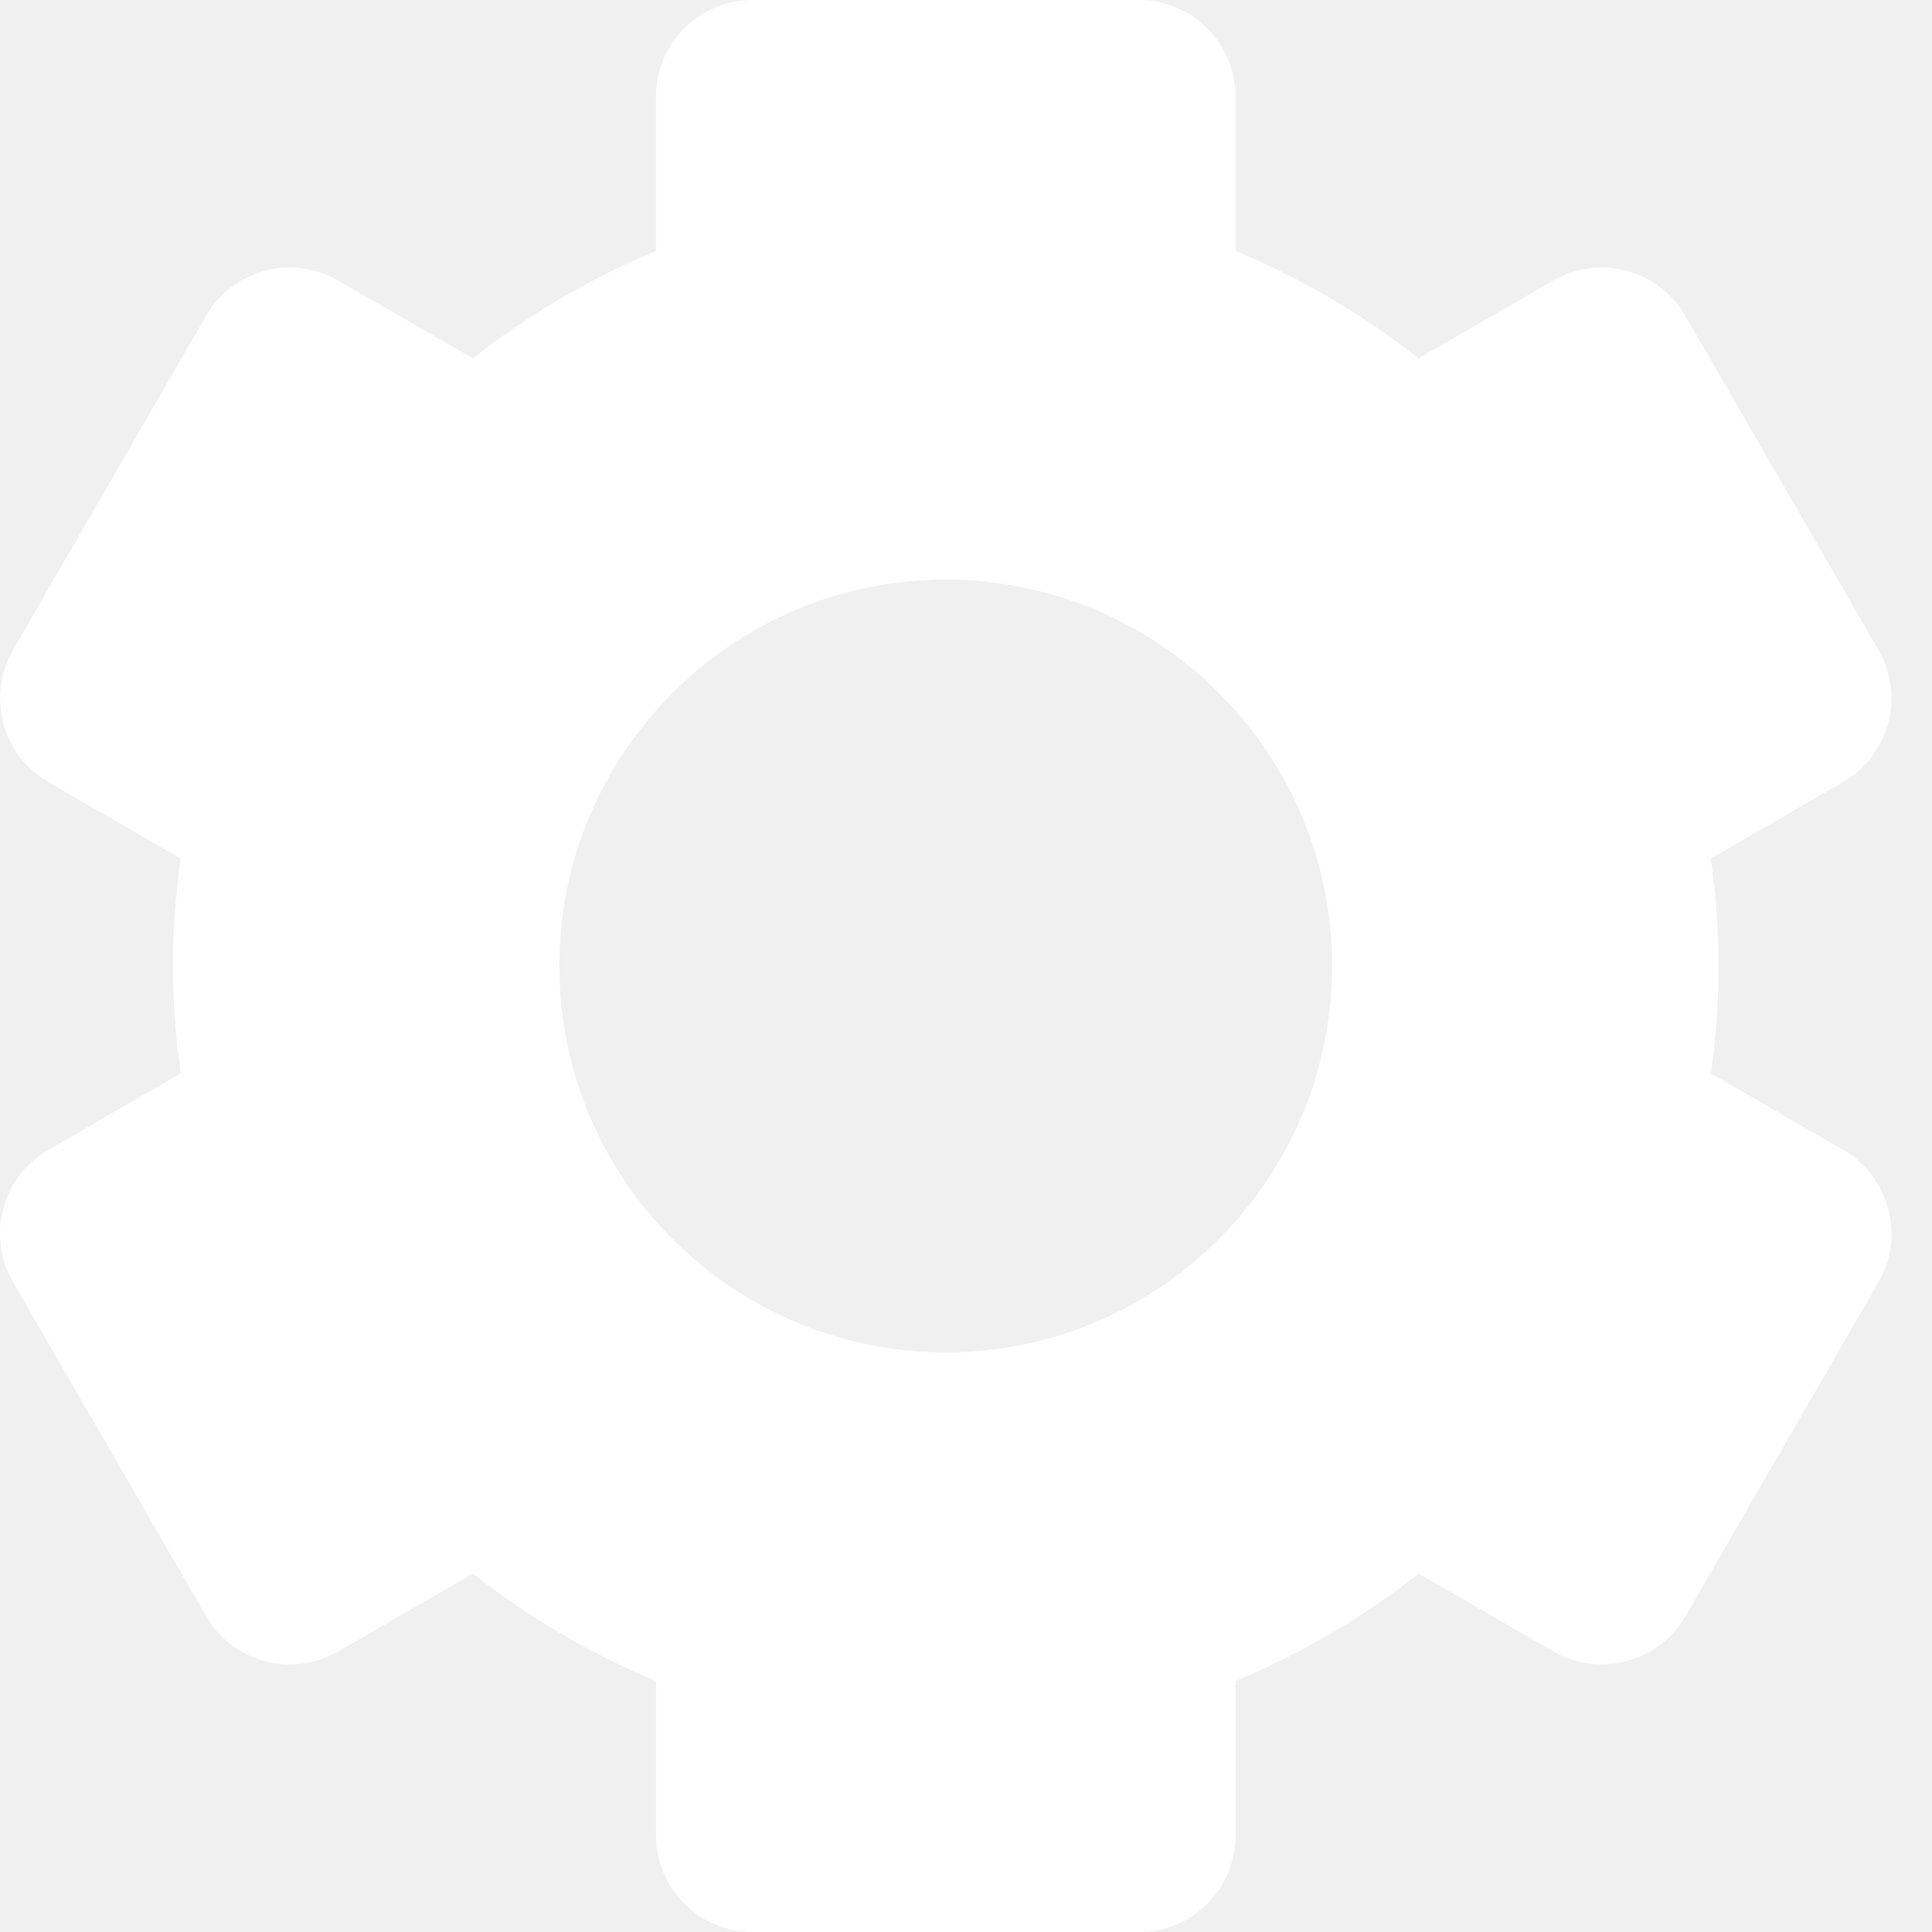
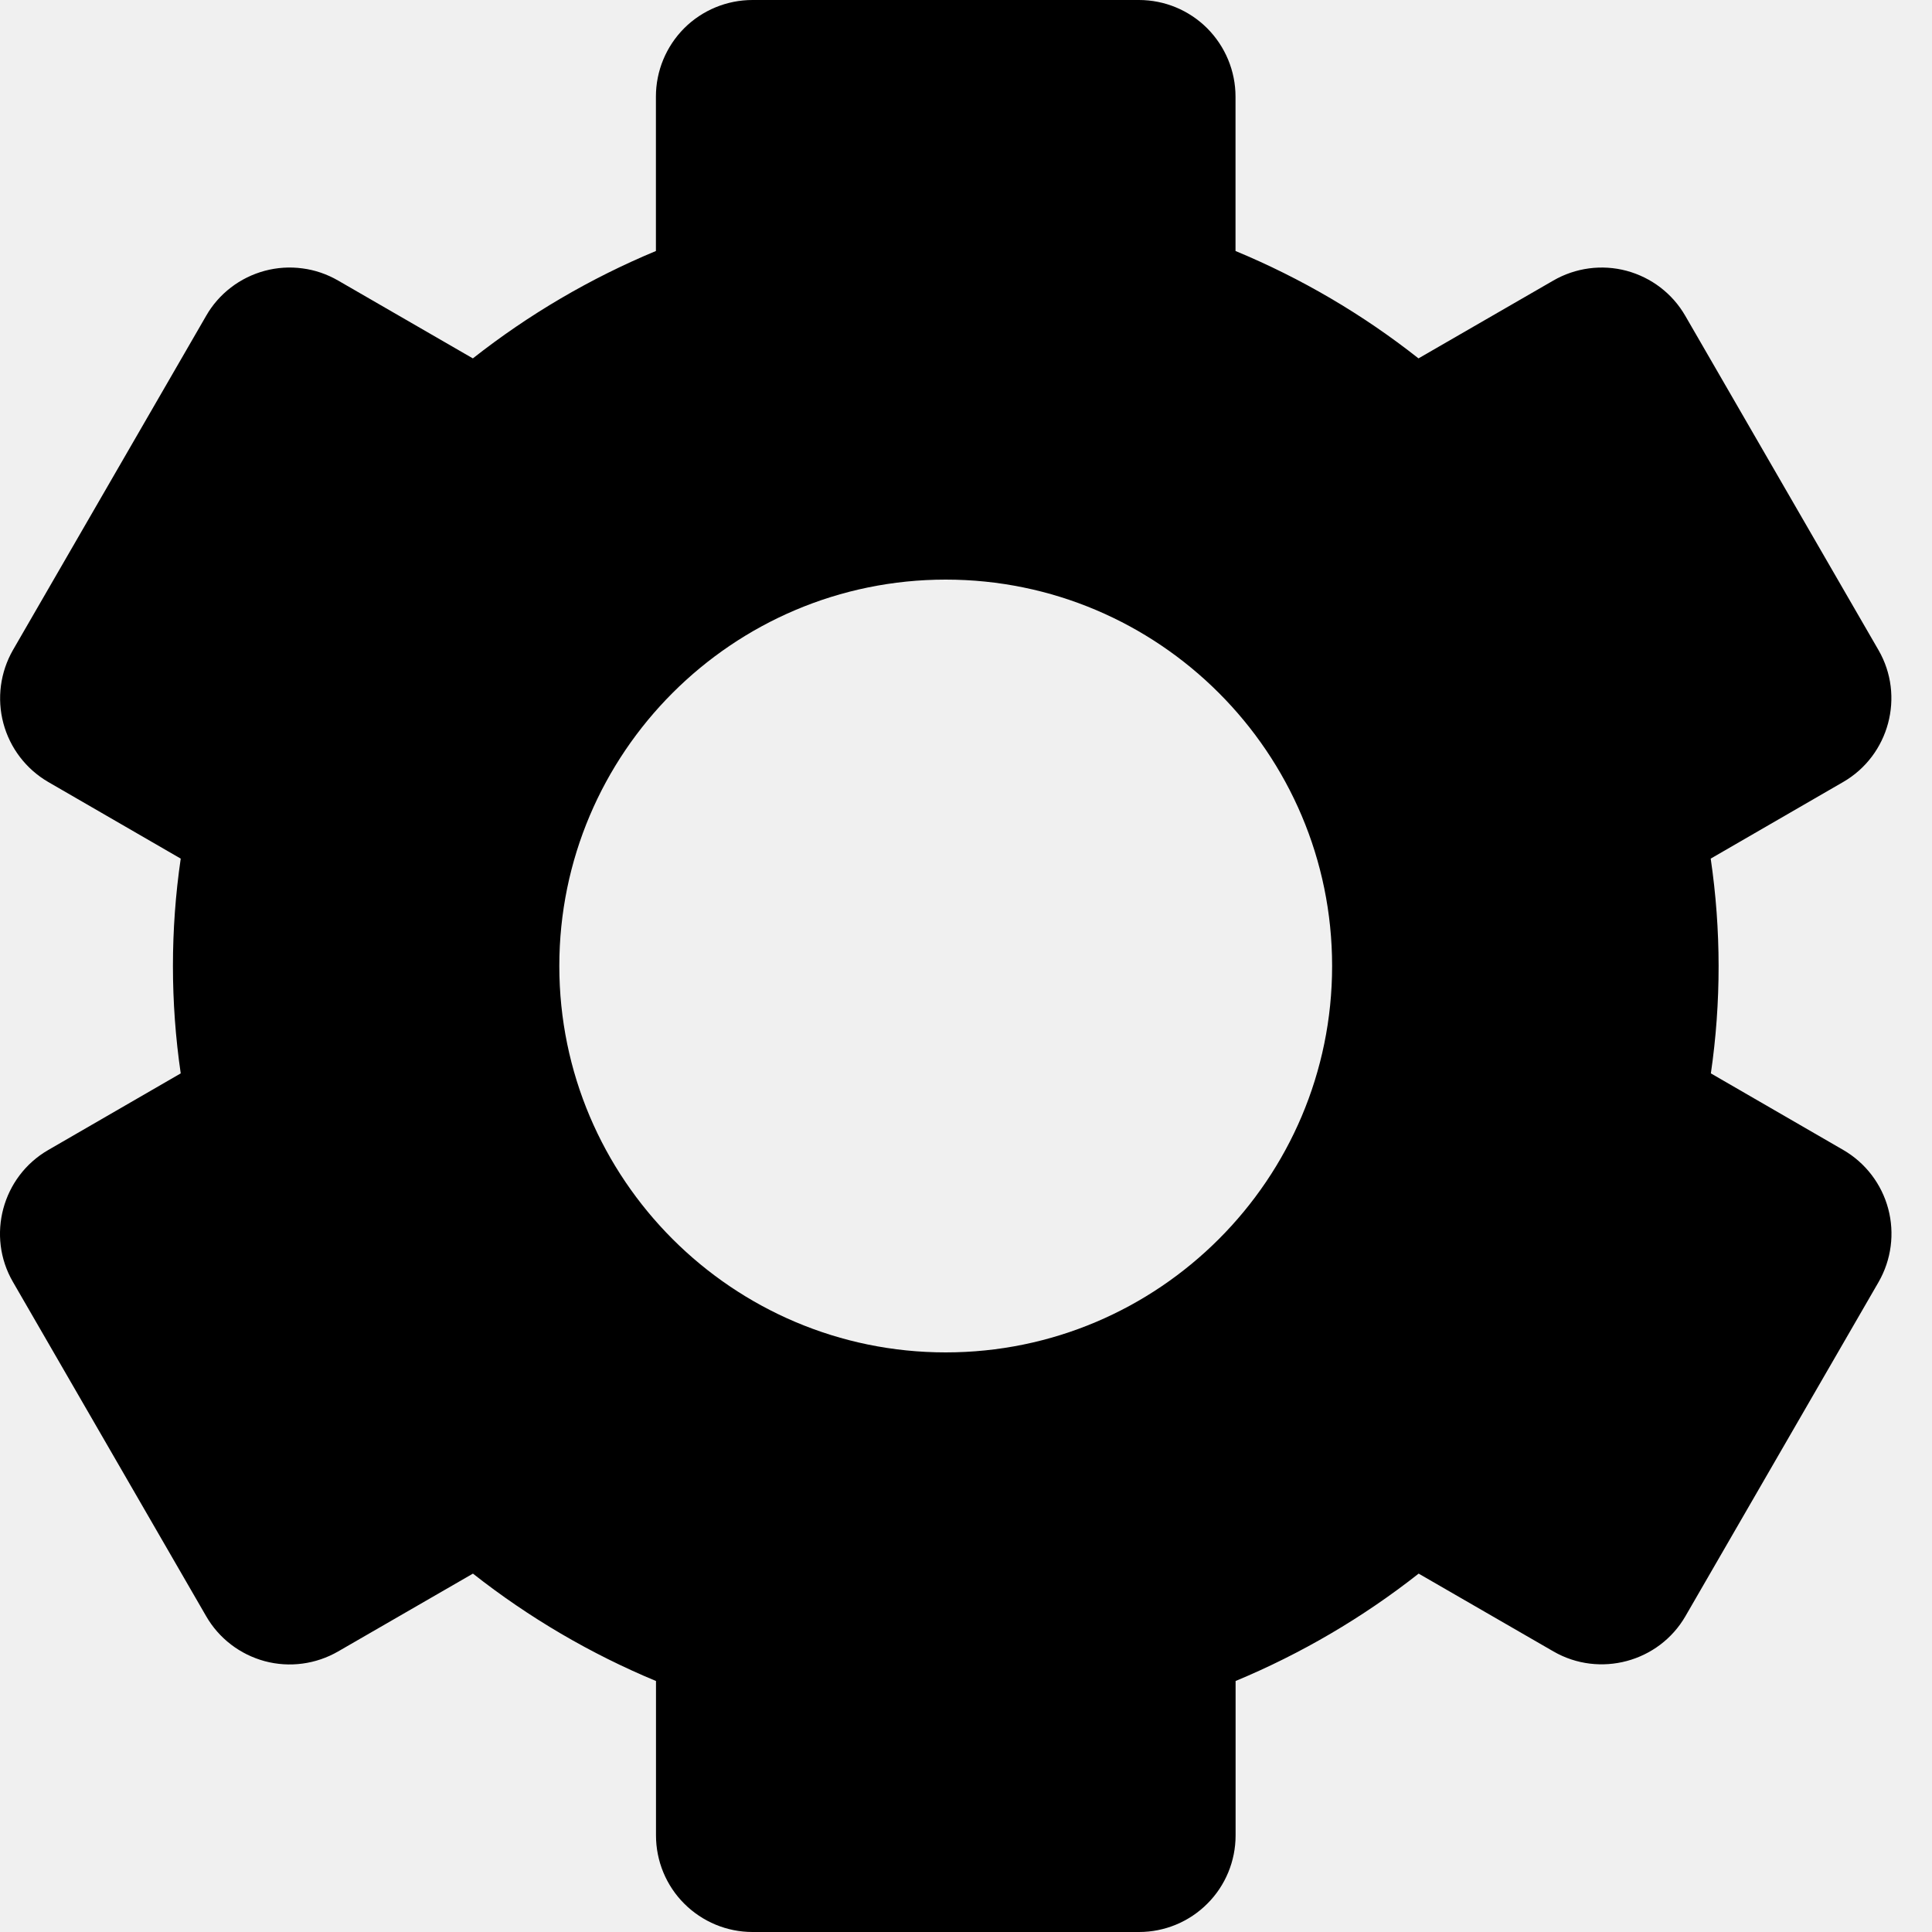
<svg xmlns="http://www.w3.org/2000/svg" width="24" height="24" viewBox="0 0 24 24" fill="none">
-   <path d="M0.161 15.925L2.561 20.077C2.72 20.353 2.982 20.553 3.29 20.636C3.597 20.718 3.924 20.674 4.2 20.515L5.875 19.548C6.571 20.096 7.34 20.546 8.149 20.882V22.8C8.149 23.118 8.275 23.424 8.5 23.648C8.726 23.874 9.031 24 9.349 24H14.149C14.467 24 14.773 23.874 14.998 23.648C15.223 23.424 15.349 23.118 15.349 22.8V20.882C16.164 20.543 16.929 20.094 17.623 19.548L19.298 20.515C19.871 20.845 20.607 20.647 20.937 20.077L23.337 15.925C23.495 15.649 23.538 15.322 23.456 15.015C23.374 14.708 23.174 14.446 22.899 14.286L21.253 13.334C21.382 12.449 21.381 11.55 21.251 10.666L22.897 9.714C23.468 9.384 23.666 8.646 23.335 8.075L20.935 3.923C20.776 3.647 20.514 3.447 20.206 3.364C19.899 3.282 19.571 3.326 19.296 3.485L17.621 4.452C16.928 3.905 16.163 3.456 15.348 3.118V1.2C15.348 0.882 15.221 0.577 14.996 0.351C14.771 0.126 14.466 0 14.148 0H9.348C9.03 0 8.724 0.126 8.499 0.351C8.274 0.577 8.148 0.882 8.148 1.2V3.118C7.333 3.457 6.568 3.906 5.874 4.452L4.2 3.485C4.063 3.406 3.913 3.354 3.757 3.334C3.6 3.313 3.442 3.323 3.289 3.364C3.137 3.405 2.994 3.475 2.869 3.571C2.744 3.667 2.639 3.786 2.561 3.923L0.161 8.075C0.003 8.351 -0.04 8.678 0.042 8.985C0.124 9.292 0.324 9.554 0.599 9.714L2.245 10.666C2.116 11.55 2.116 12.45 2.245 13.334L0.599 14.286C0.027 14.616 -0.171 15.354 0.161 15.925ZM11.748 7.2C14.395 7.2 16.548 9.353 16.548 12C16.548 14.647 14.395 16.8 11.748 16.8C9.101 16.8 6.948 14.647 6.948 12C6.948 9.353 9.101 7.2 11.748 7.2Z" fill="white" />
+   <path d="M0.161 15.925L2.561 20.077C2.72 20.353 2.982 20.553 3.29 20.636C3.597 20.718 3.924 20.674 4.2 20.515L5.875 19.548C6.571 20.096 7.34 20.546 8.149 20.882V22.8C8.149 23.118 8.275 23.424 8.5 23.648C8.726 23.874 9.031 24 9.349 24H14.149C14.467 24 14.773 23.874 14.998 23.648C15.223 23.424 15.349 23.118 15.349 22.8V20.882C16.164 20.543 16.929 20.094 17.623 19.548L19.298 20.515C19.871 20.845 20.607 20.647 20.937 20.077L23.337 15.925C23.495 15.649 23.538 15.322 23.456 15.015C23.374 14.708 23.174 14.446 22.899 14.286L21.253 13.334C21.382 12.449 21.381 11.55 21.251 10.666L22.897 9.714C23.468 9.384 23.666 8.646 23.335 8.075L20.935 3.923C20.776 3.647 20.514 3.447 20.206 3.364C19.899 3.282 19.571 3.326 19.296 3.485L17.621 4.452C16.928 3.905 16.163 3.456 15.348 3.118V1.2C15.348 0.882 15.221 0.577 14.996 0.351C14.771 0.126 14.466 0 14.148 0H9.348C9.03 0 8.724 0.126 8.499 0.351C8.274 0.577 8.148 0.882 8.148 1.2V3.118C7.333 3.457 6.568 3.906 5.874 4.452L4.2 3.485C4.063 3.406 3.913 3.354 3.757 3.334C3.6 3.313 3.442 3.323 3.289 3.364C3.137 3.405 2.994 3.475 2.869 3.571C2.744 3.667 2.639 3.786 2.561 3.923L0.161 8.075C0.003 8.351 -0.04 8.678 0.042 8.985C0.124 9.292 0.324 9.554 0.599 9.714L2.245 10.666C2.116 11.55 2.116 12.45 2.245 13.334L0.599 14.286C0.027 14.616 -0.171 15.354 0.161 15.925ZM11.748 7.2C14.395 7.2 16.548 9.353 16.548 12C16.548 14.647 14.395 16.8 11.748 16.8C9.101 16.8 6.948 14.647 6.948 12C6.948 9.353 9.101 7.2 11.748 7.2Z" fill="currentColor" />
</svg>
